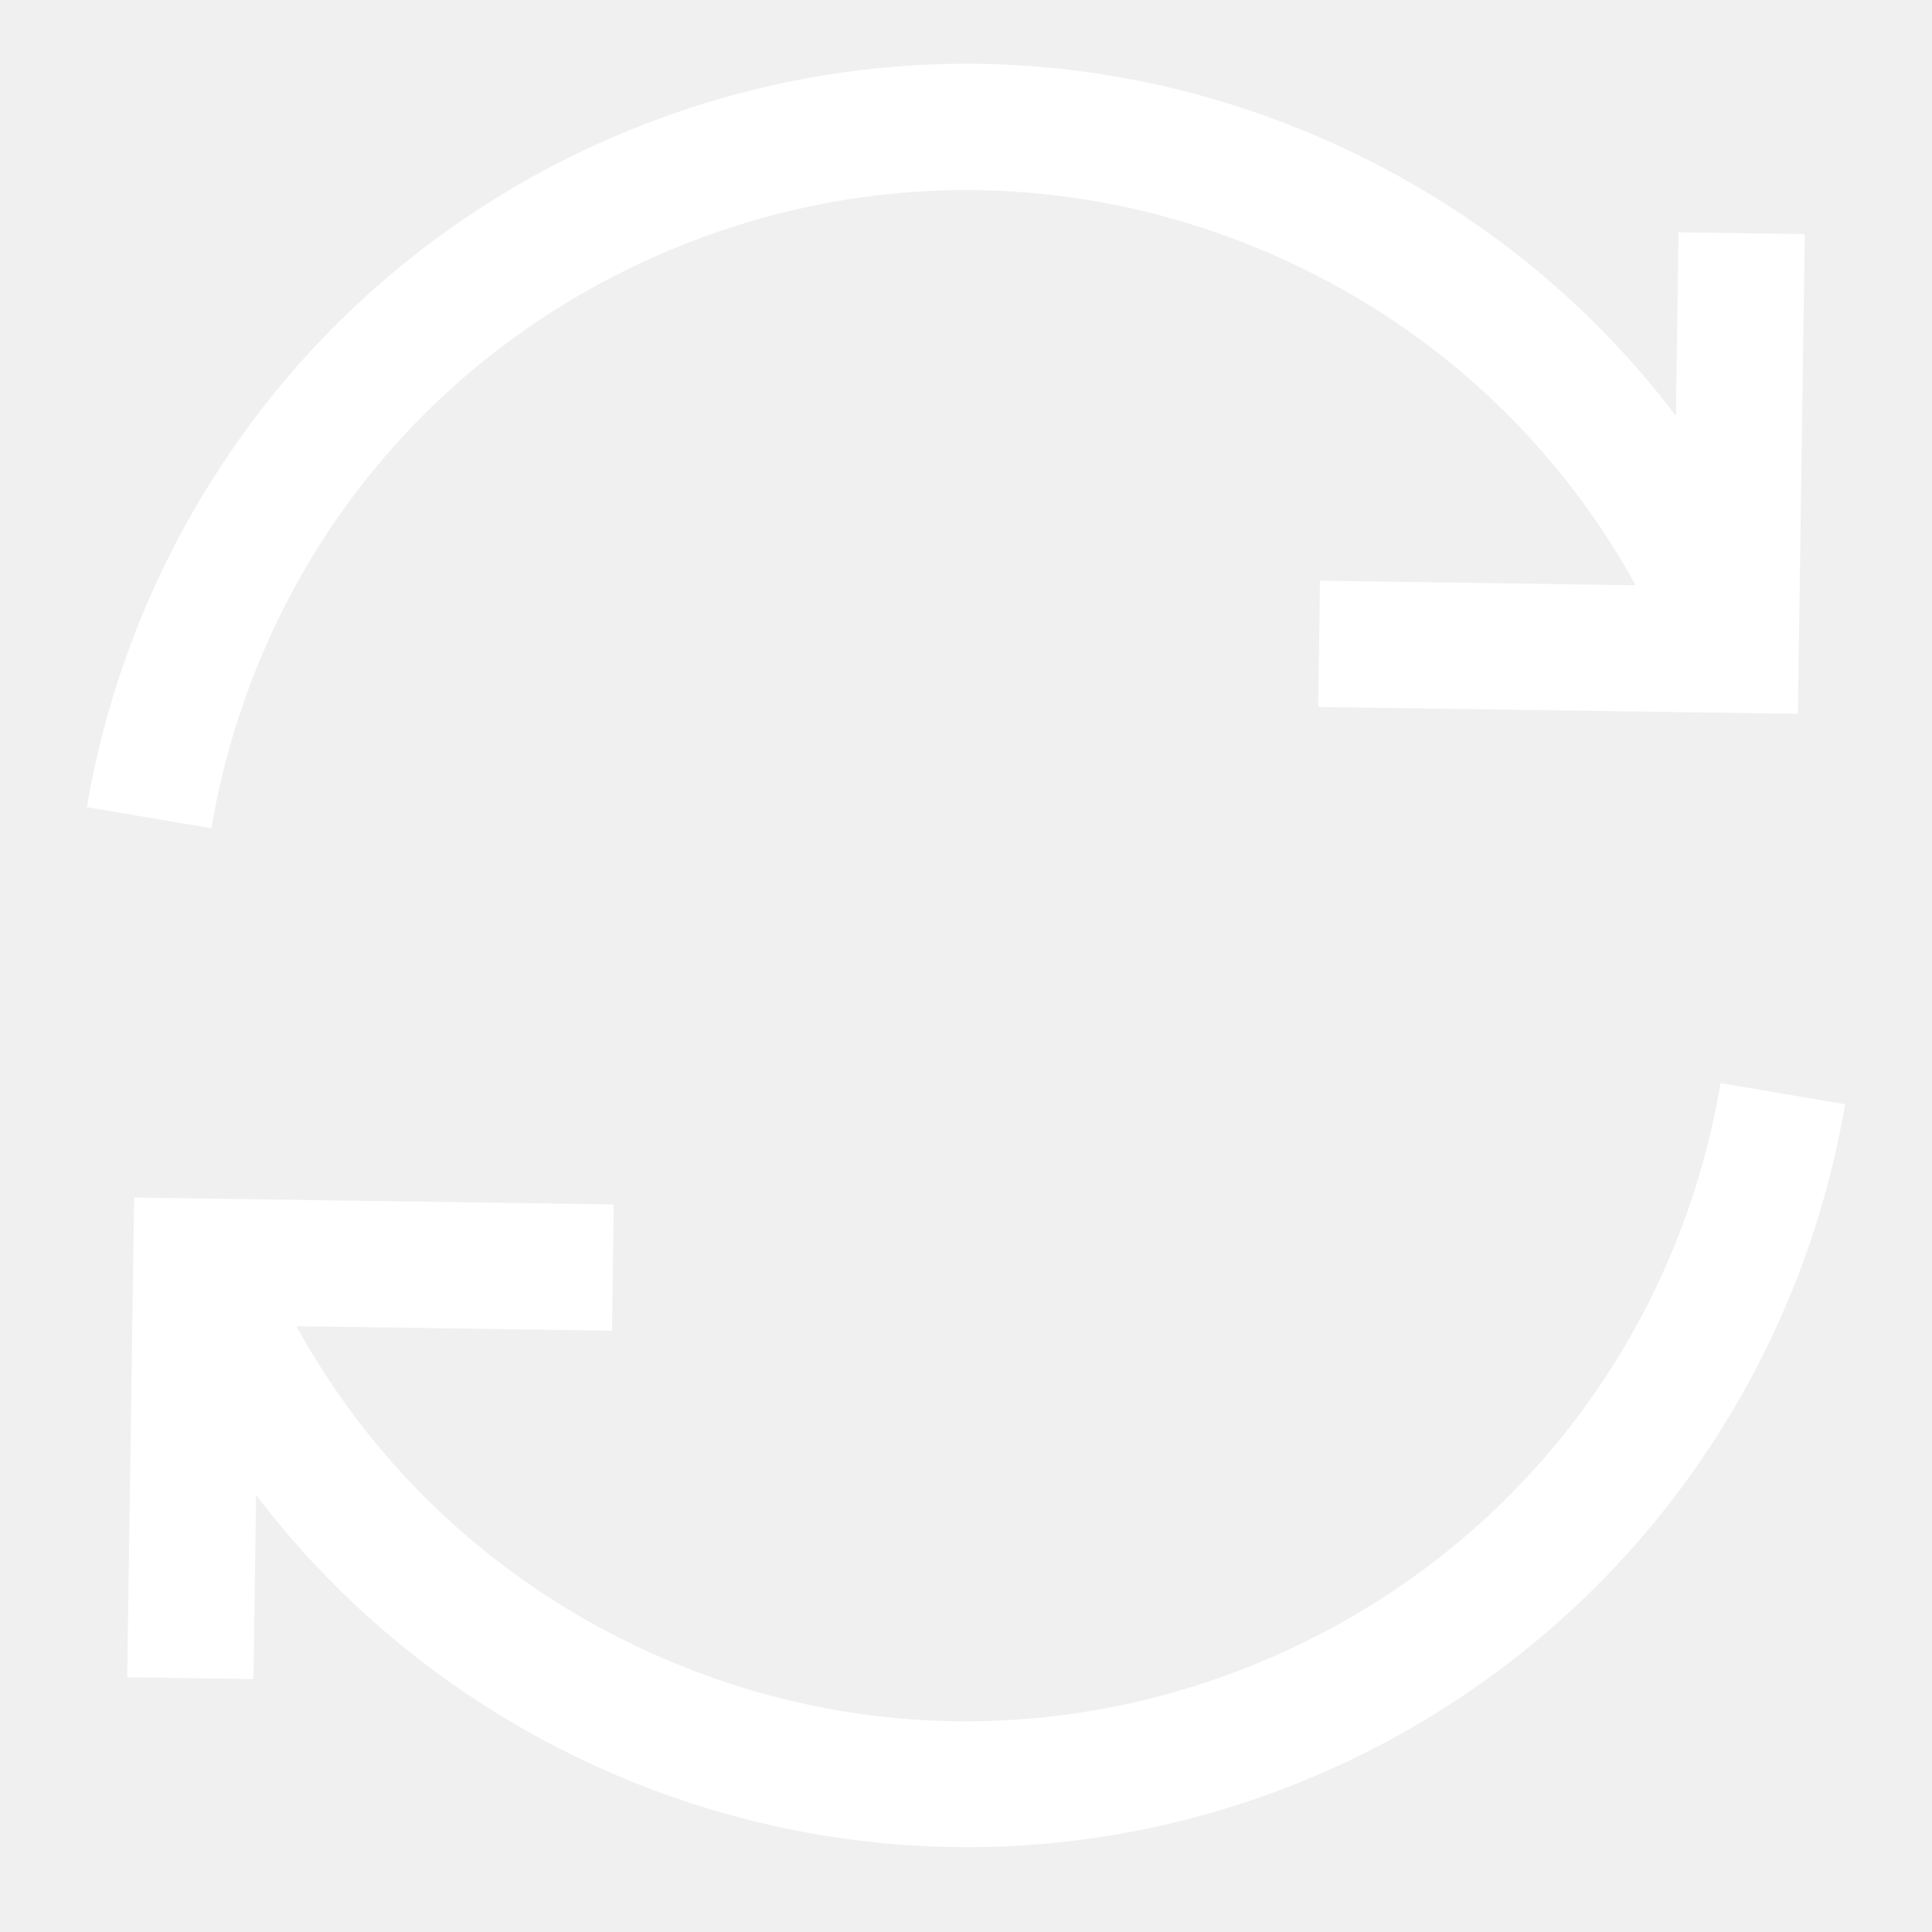
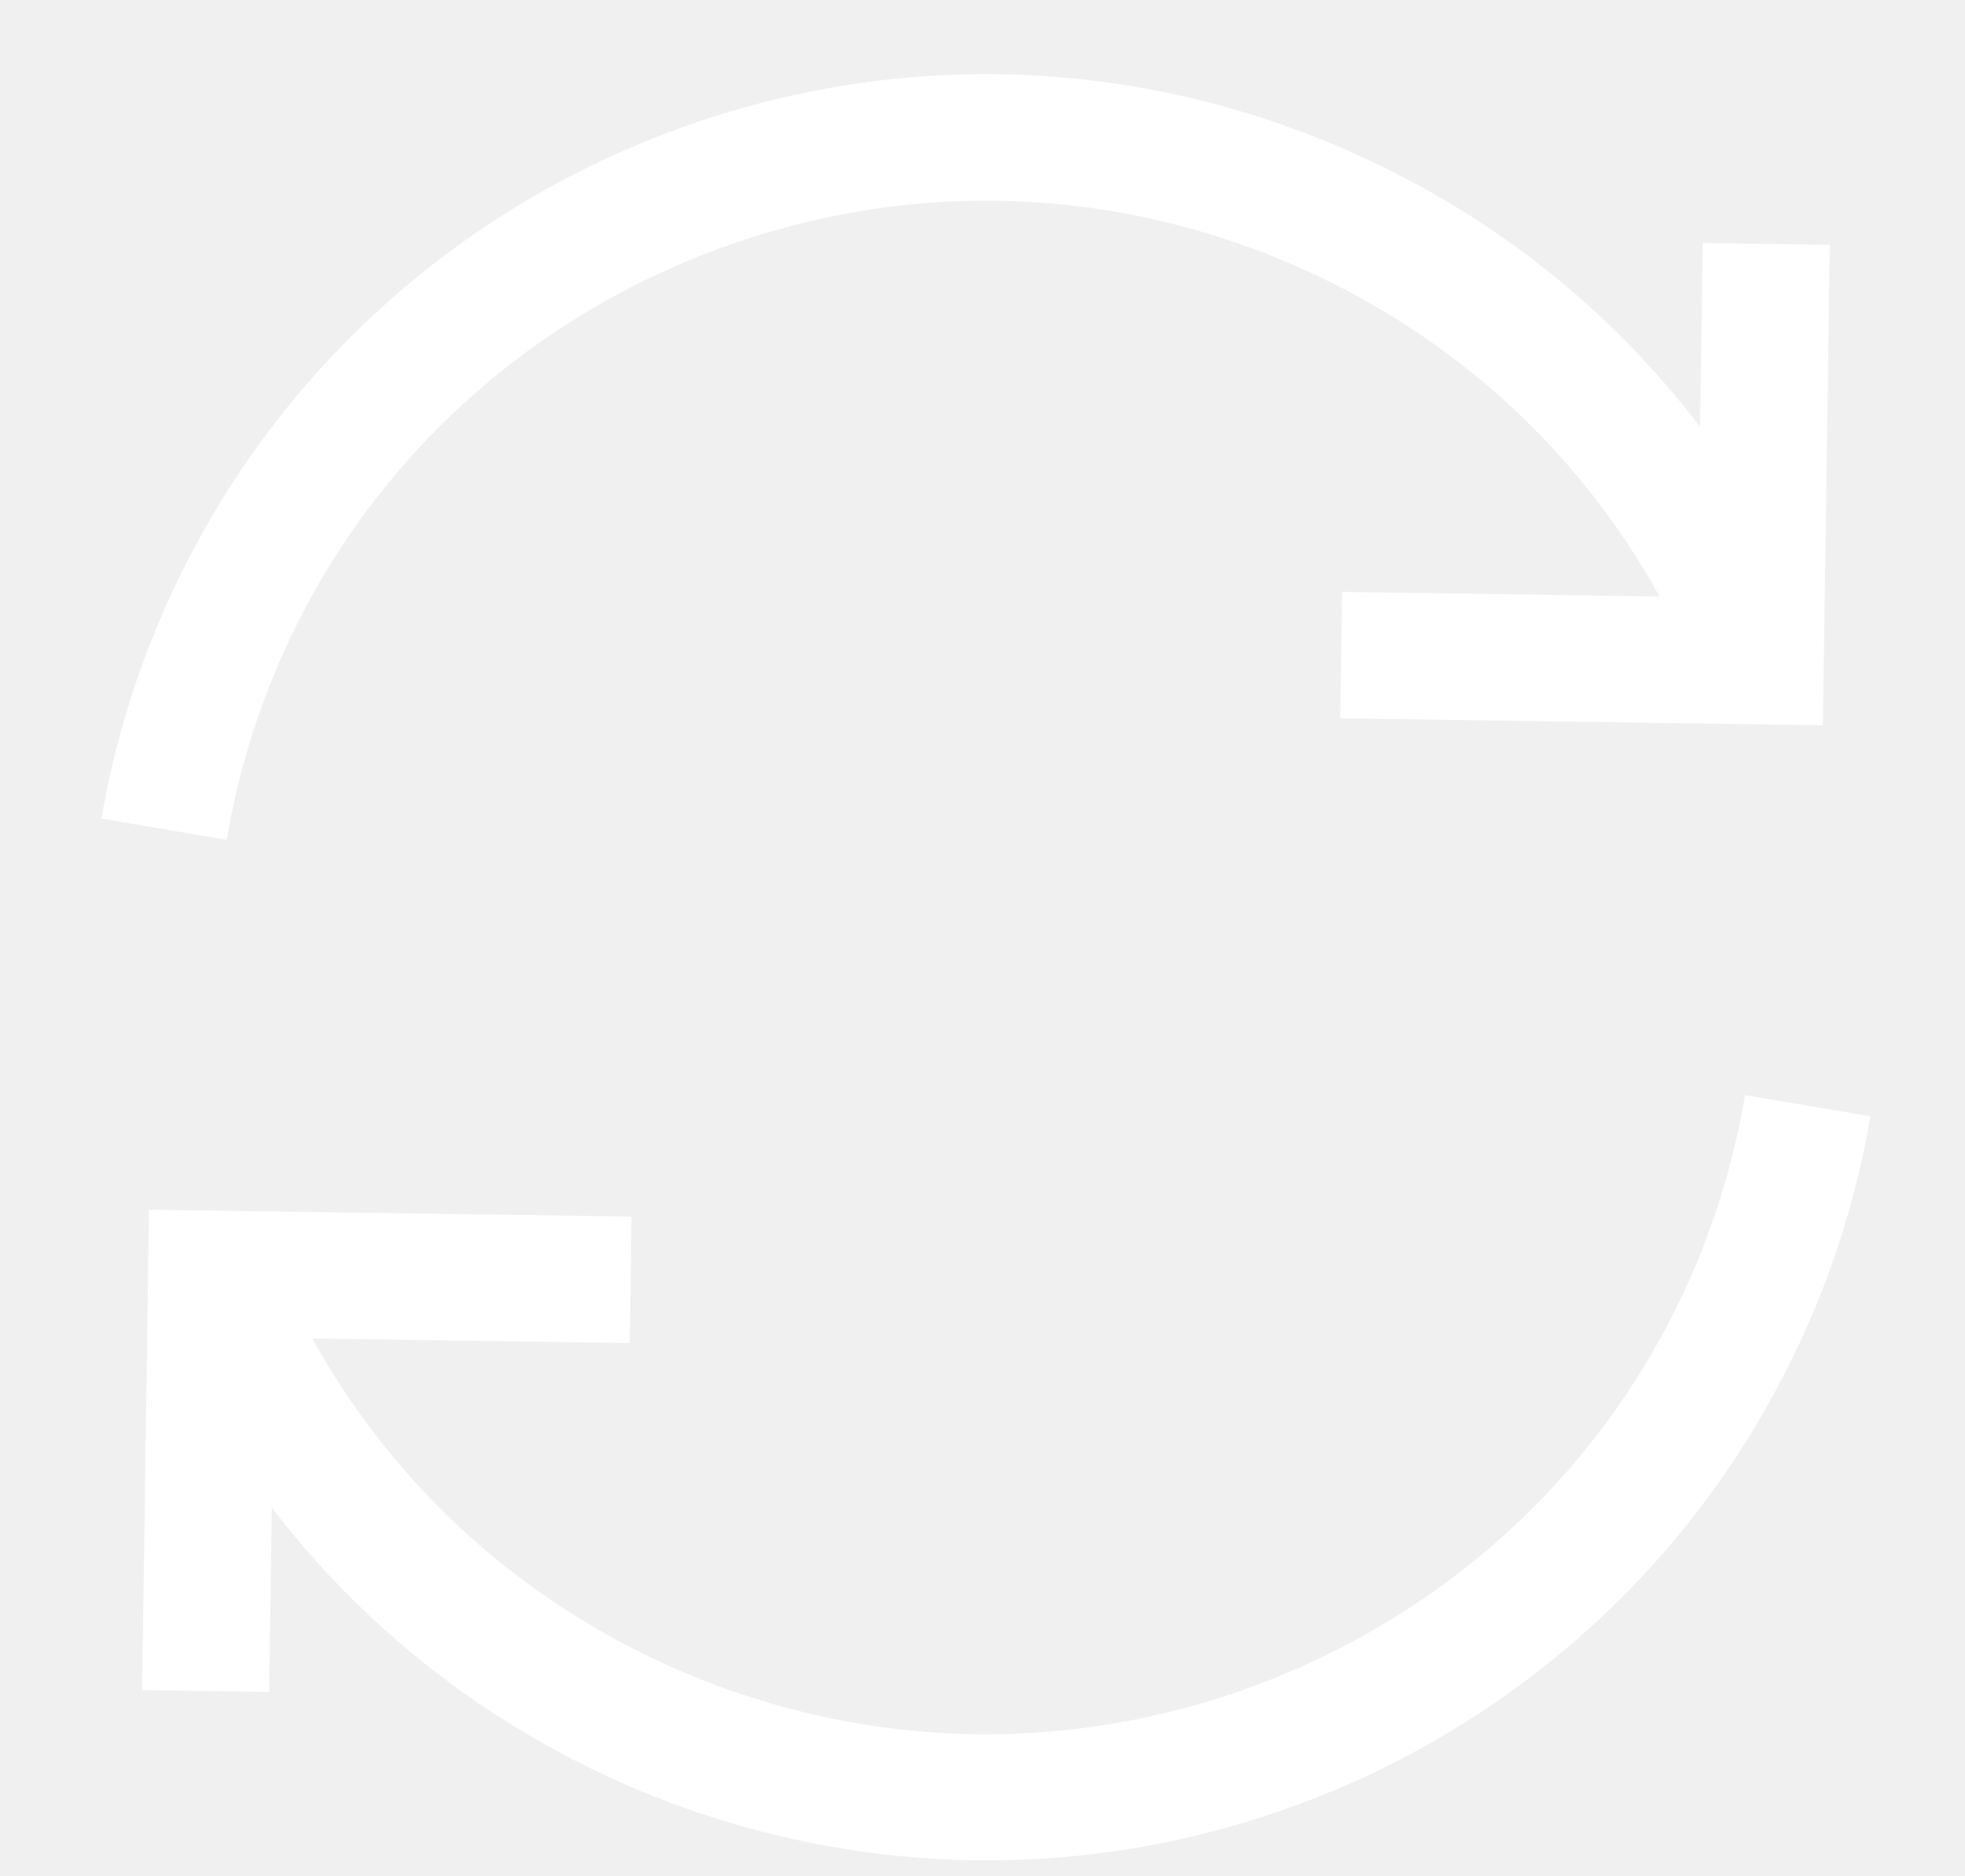
- <svg xmlns="http://www.w3.org/2000/svg" width="26" height="26" viewBox="0 0 26 26" fill="none">
-   <g clip-path="url(#clip0)">
-     <path d="M16.804 22.431C14.248 23.447 11.449 23.407 8.923 22.317C6.801 21.402 5.085 19.839 3.988 17.847L8.236 17.908L8.26 16.209L1.805 16.116L1.712 22.572L3.411 22.596L3.446 20.119C6.624 24.299 12.319 26.042 17.431 24.01C19.38 23.235 21.095 21.963 22.391 20.329C23.648 18.746 24.492 16.855 24.831 14.861L23.155 14.576C22.547 18.155 20.173 21.091 16.804 22.431Z" fill="white" />
-     <path d="M17.75 1.845C14.807 0.576 11.547 0.529 8.569 1.713C6.62 2.487 4.905 3.76 3.609 5.393C2.352 6.977 1.508 8.868 1.169 10.862L2.845 11.146C3.453 7.567 5.827 4.631 9.196 3.292C11.752 2.276 14.551 2.316 17.077 3.405C19.199 4.32 20.915 5.883 22.012 7.876L17.764 7.815L17.74 9.514L24.195 9.606L24.288 3.151L22.589 3.126L22.554 5.597C21.319 3.967 19.678 2.676 17.75 1.845Z" fill="white" />
+ <svg xmlns="http://www.w3.org/2000/svg" width="22" height="21" viewBox="0 0 22 21" fill="none">
+   <g clip-path="url(#clip0_7:2)">
+     <path d="M14.223 18.808C12.083 19.654 9.741 19.62 7.627 18.713C5.85 17.95 4.414 16.647 3.496 14.987L7.051 15.038L7.071 13.622L1.668 13.545L1.591 18.924L3.013 18.945L3.043 16.88C5.703 20.364 10.469 21.817 14.748 20.123C16.379 19.478 17.814 18.418 18.899 17.057C19.951 15.737 20.657 14.161 20.941 12.5L19.538 12.262C19.03 15.245 17.042 17.692 14.223 18.808Z" fill="white" />
+     <path d="M15.013 1.653C12.55 0.595 9.821 0.556 7.329 1.542C5.698 2.188 4.263 3.248 3.178 4.609C2.126 5.928 1.42 7.504 1.136 9.166L2.538 9.403C3.047 6.421 5.035 3.974 7.854 2.858C9.994 2.012 12.336 2.045 14.45 2.953C16.227 3.715 17.663 5.018 18.581 6.679L15.026 6.627L15.005 8.043L20.409 8.121L20.486 2.741L19.064 2.721L19.034 4.78C18.001 3.422 16.627 2.346 15.013 1.653Z" fill="white" />
  </g>
  <defs>
-     <clipPath id="clip0">
-       <rect width="24" height="23.716" fill="white" transform="translate(0.970825 24.6864) rotate(-89.1768)" />
+     <clipPath id="clip0_7:2">
+       <rect width="20" height="19.85" fill="white" transform="translate(0.970825 20.6864) rotate(-89.1768)" />
    </clipPath>
  </defs>
</svg>
